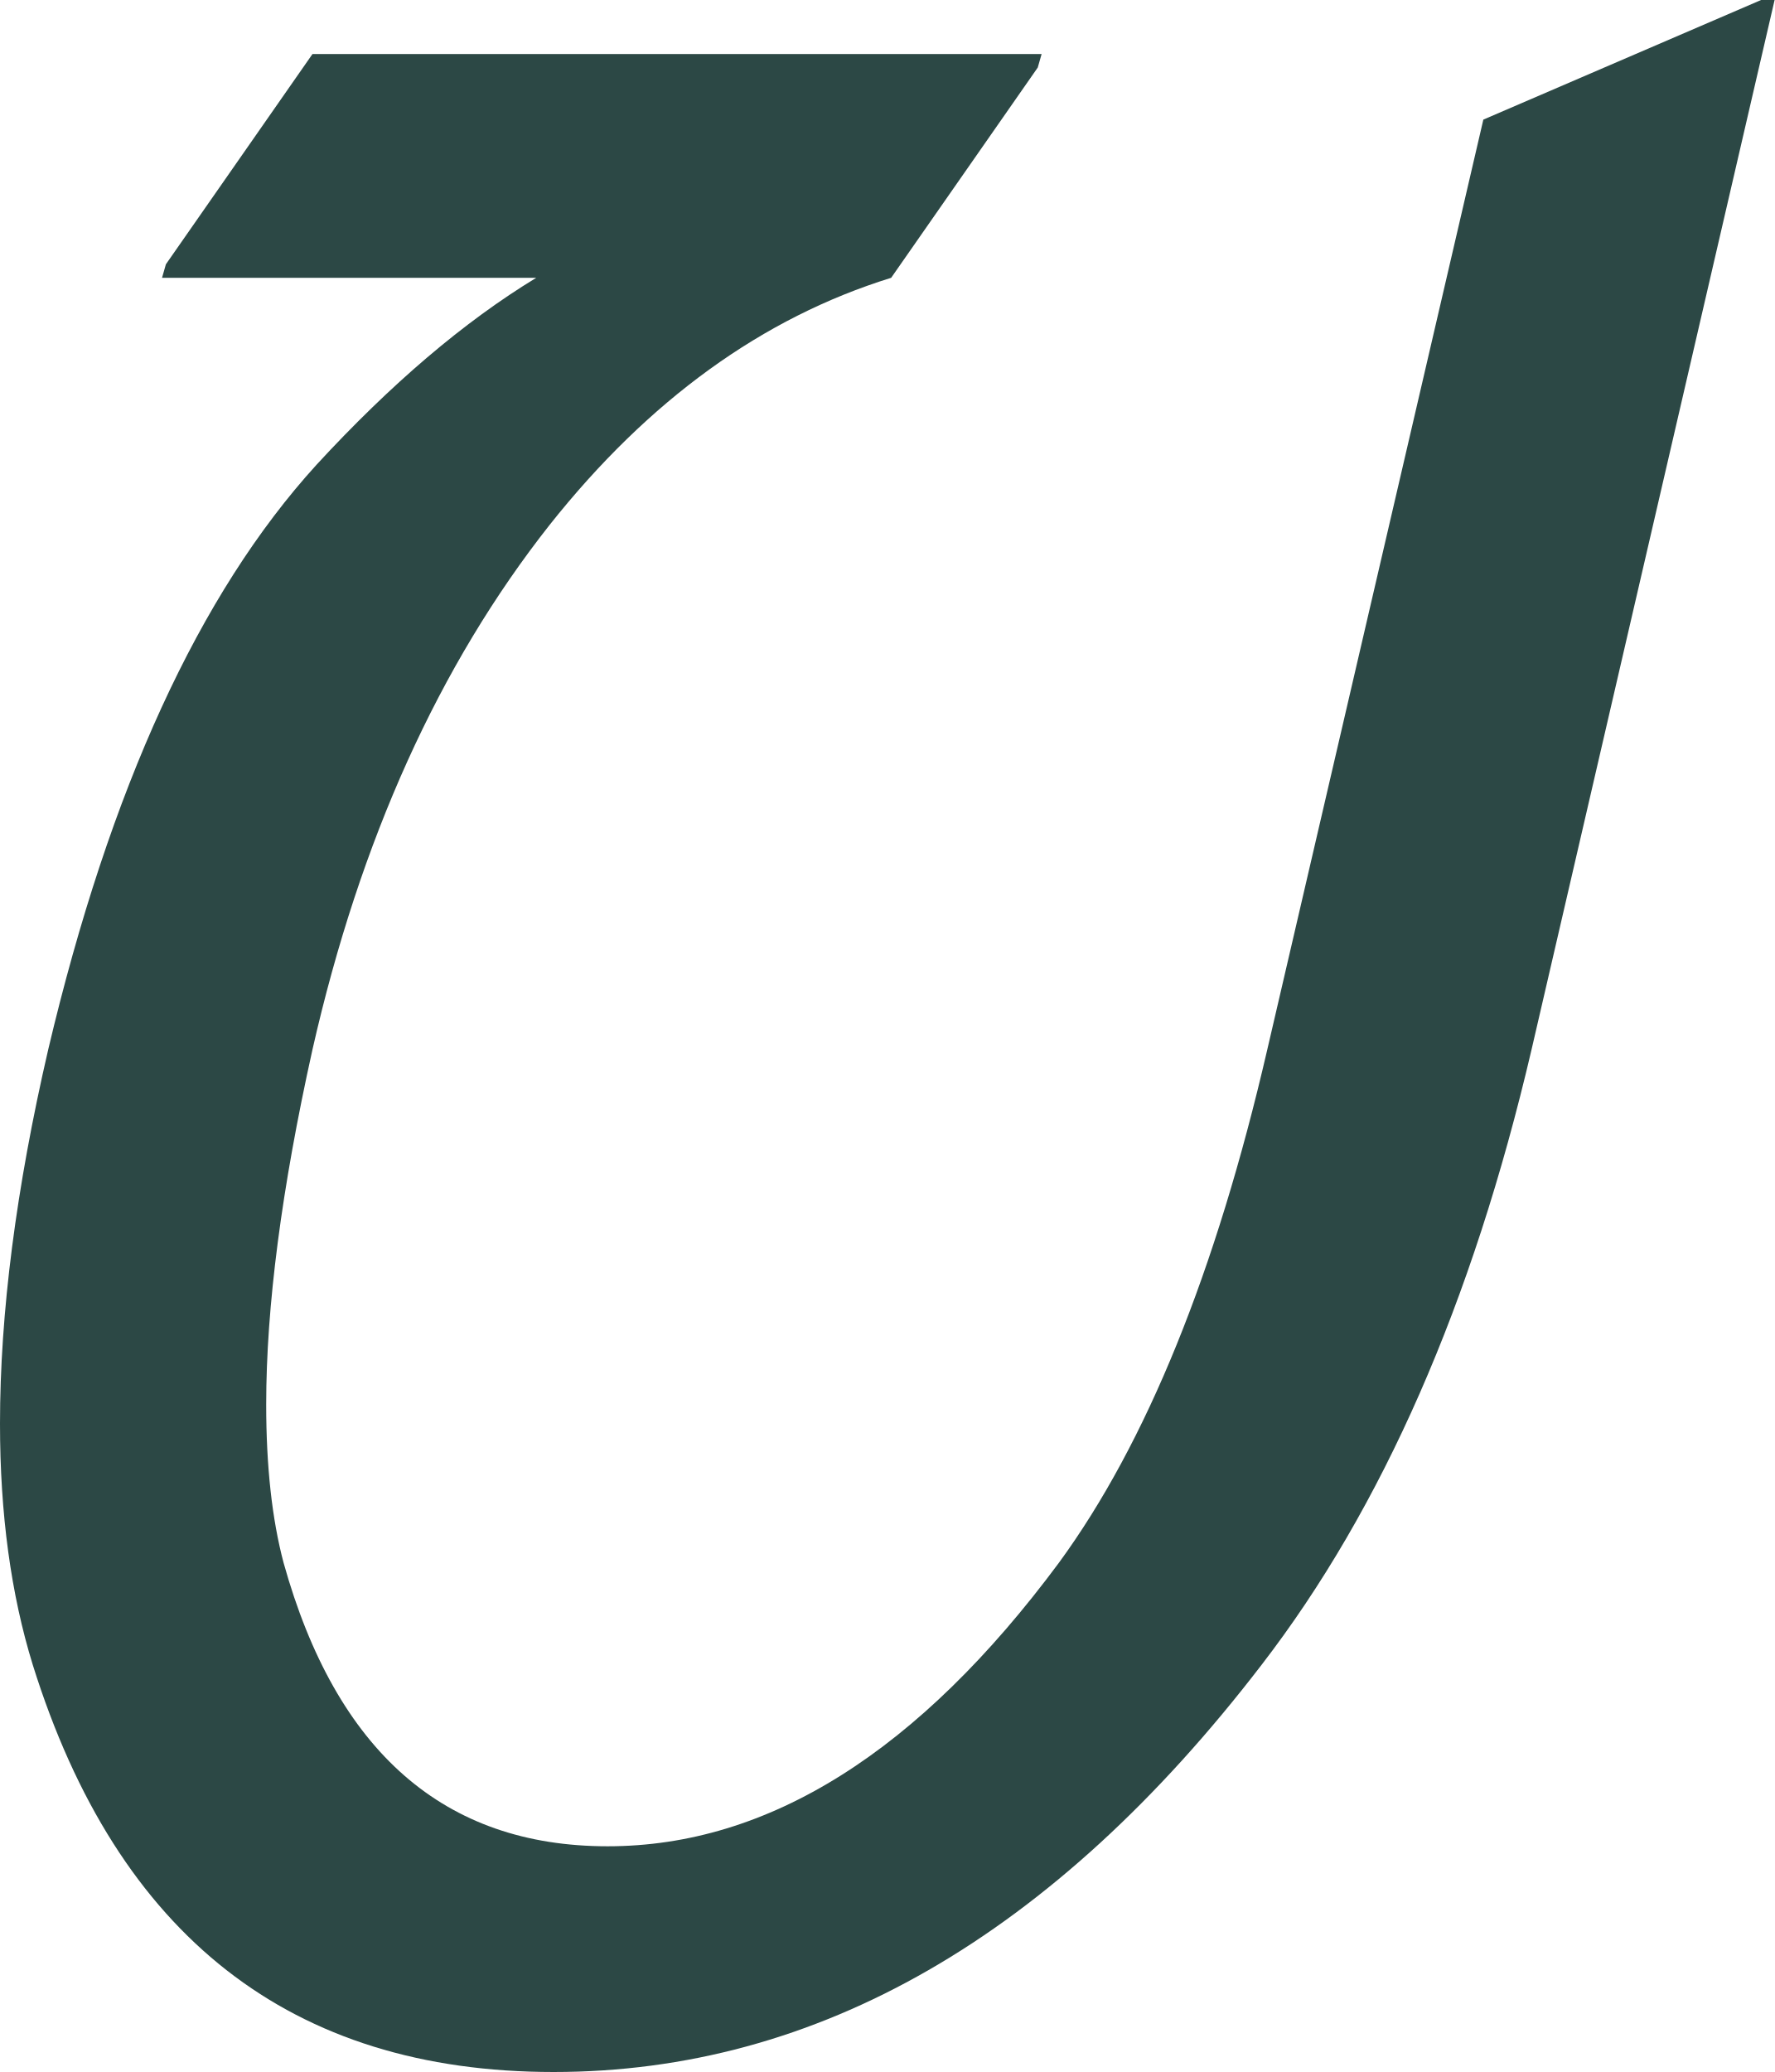
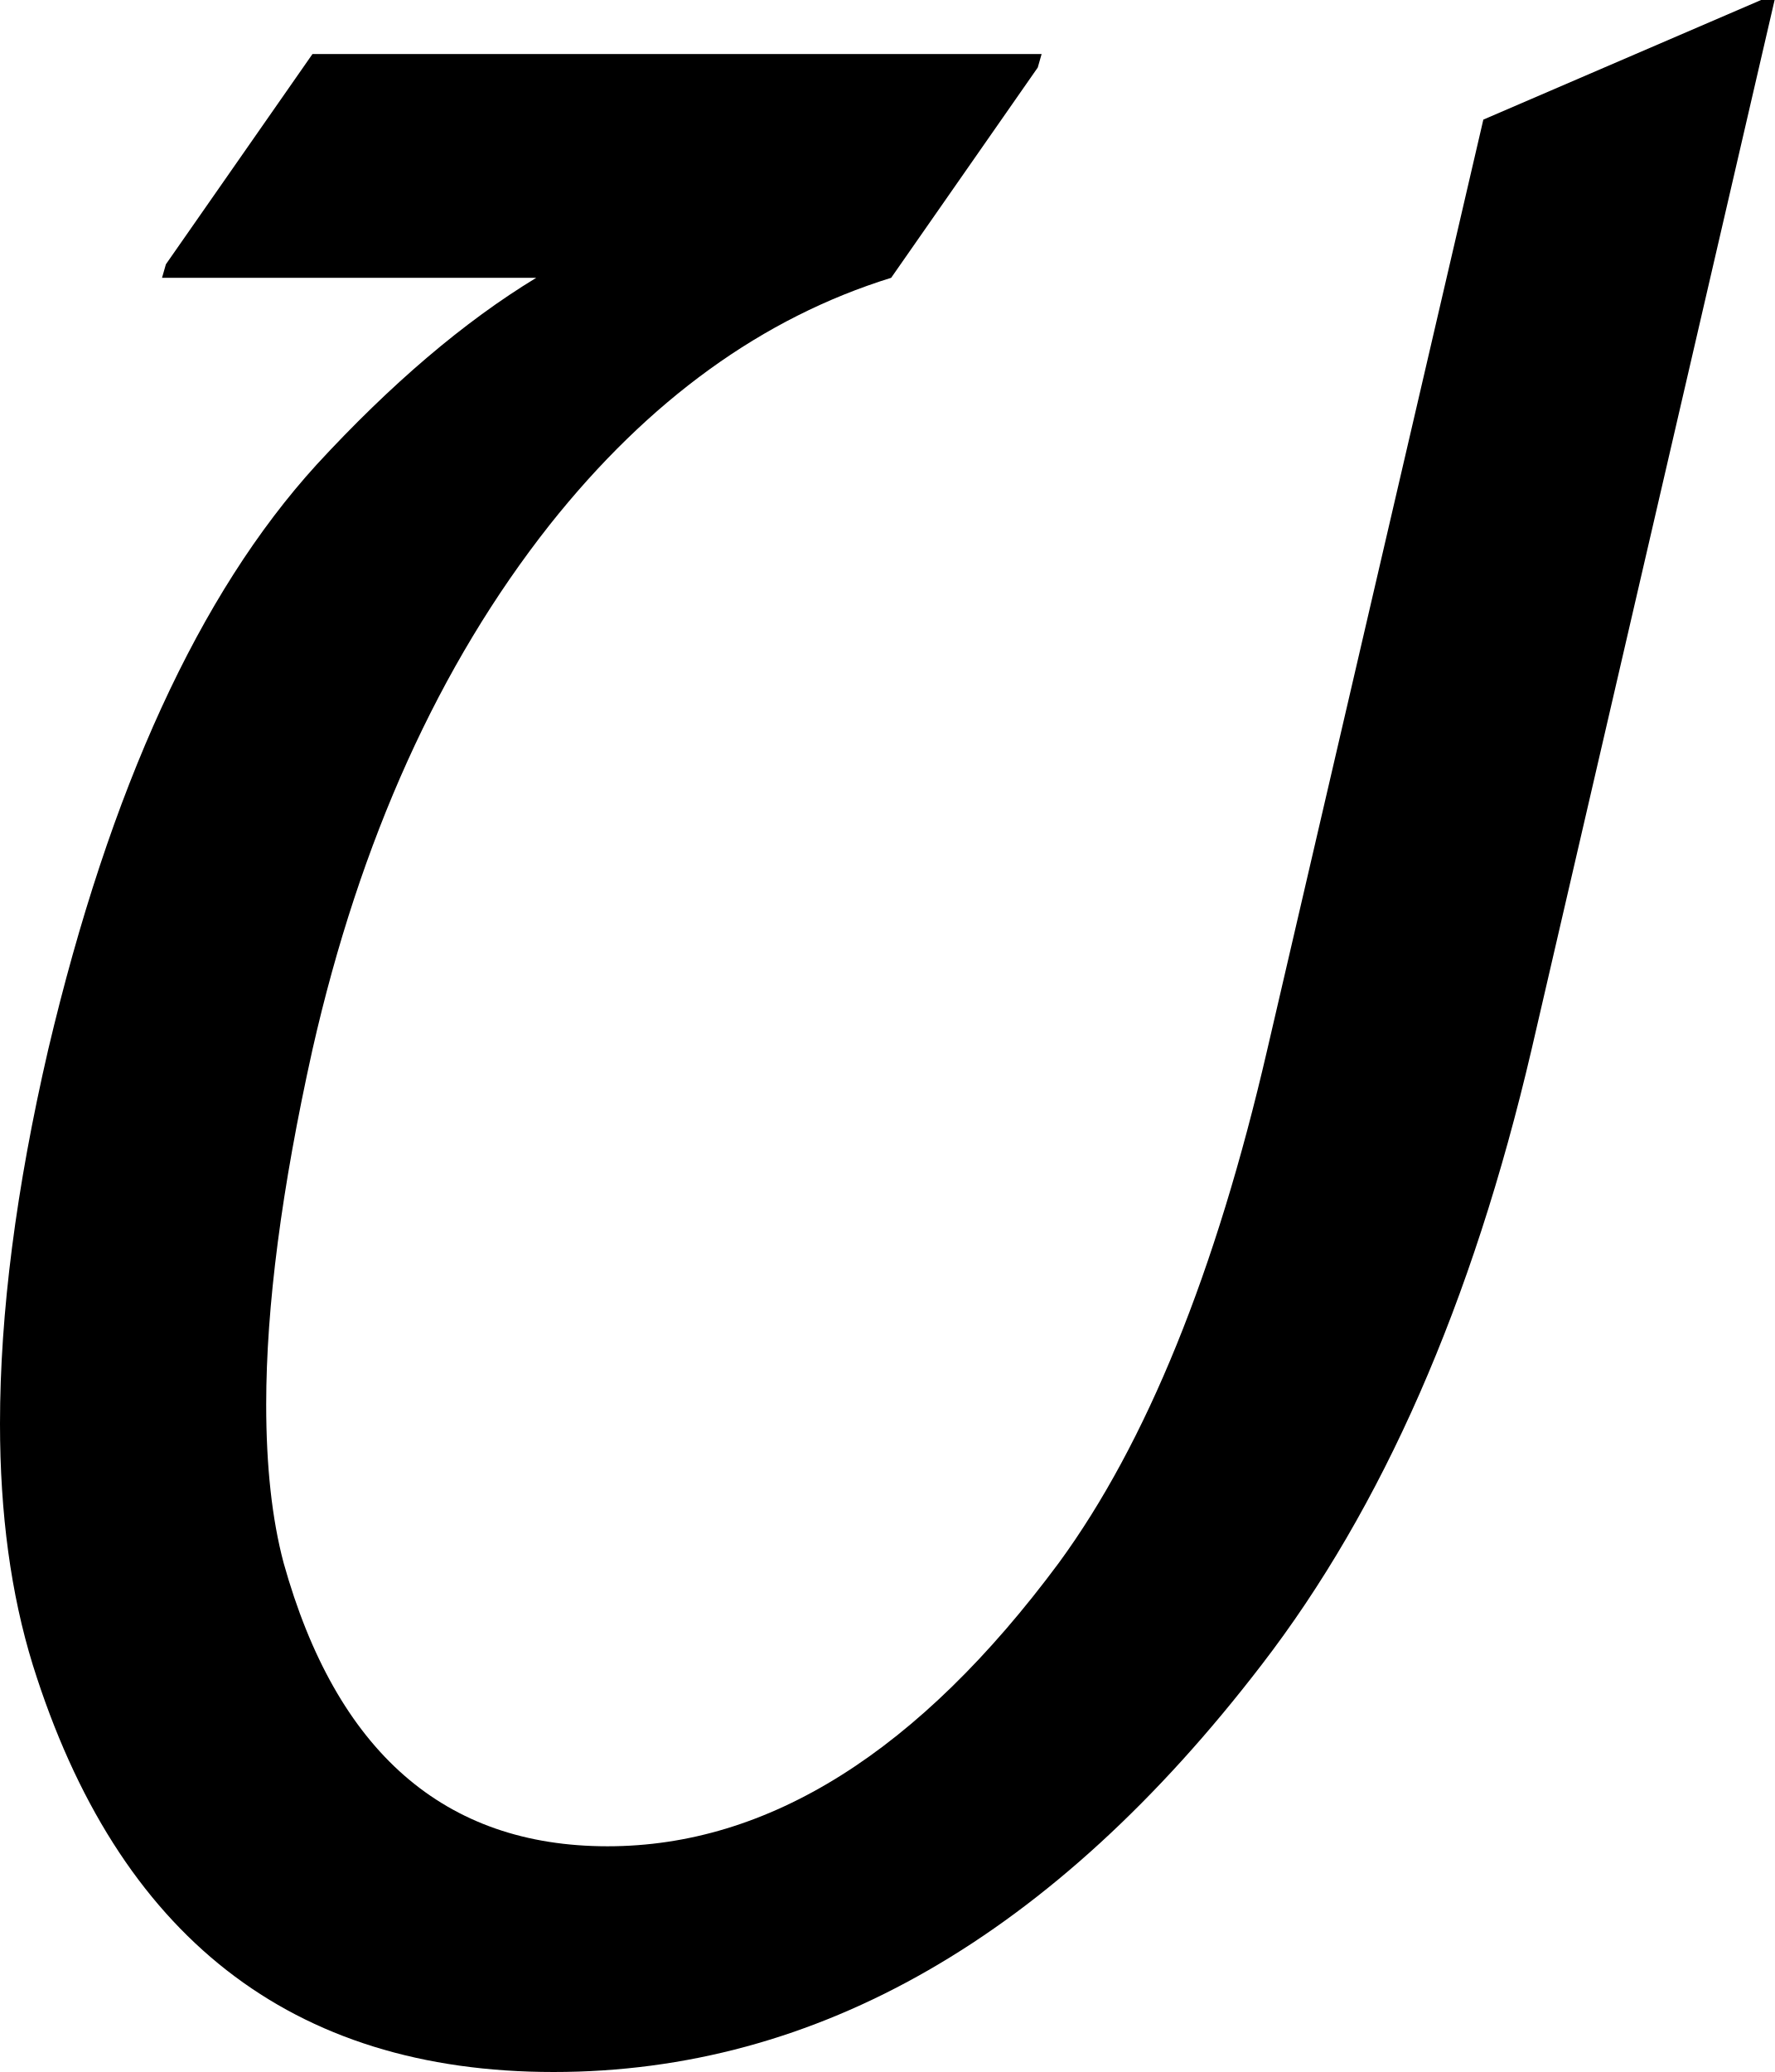
<svg xmlns="http://www.w3.org/2000/svg" data-v-423bf9ae="" viewBox="0 0 51.397 60" class="font">
-   <g data-v-423bf9ae="" id="2bbb8643-9643-4a12-8f8c-b5807a039dba" fill="#2C4845" transform="matrix(5.586592,0,0,5.586592,-10.94972,-15.86592)">
+   <g data-v-423bf9ae="" id="4541538e-e048-4d5f-8d4d-5be9ee86d1e3" fill="black" transform="matrix(5.586592,0,0,5.586592,-10.94972,-15.86592)">
    <path d="M11.09 2.84L11.16 2.84L9.90 8.28L9.90 8.28Q9.44 10.25 8.50 11.47L8.50 11.47L8.50 11.47Q6.88 13.58 4.83 13.58L4.83 13.58L4.83 13.58Q2.79 13.58 2.13 11.47L2.13 11.47L2.13 11.47Q1.96 10.92 1.96 10.22L1.96 10.22L1.96 10.22Q1.96 9.36 2.21 8.28L2.21 8.28L2.21 8.28Q2.69 6.25 3.60 5.25L3.60 5.25L3.60 5.25Q4.18 4.62 4.74 4.28L4.74 4.28L2.80 4.28L2.82 4.21L3.58 3.12L7.36 3.12L7.34 3.19L6.58 4.28L6.58 4.28Q5.58 4.59 4.81 5.56L4.81 5.56L4.81 5.56Q3.95 6.65 3.58 8.28L3.58 8.28L3.58 8.28Q3.34 9.36 3.34 10.12L3.34 10.12L3.34 10.12Q3.34 10.60 3.43 10.94L3.43 10.94L3.43 10.94Q3.84 12.41 5.11 12.41L5.11 12.41L5.11 12.41Q6.36 12.41 7.45 10.94L7.45 10.94L7.45 10.94Q8.13 10.01 8.53 8.28L8.53 8.28L9.65 3.46L11.09 2.84Z" />
  </g>
</svg>
